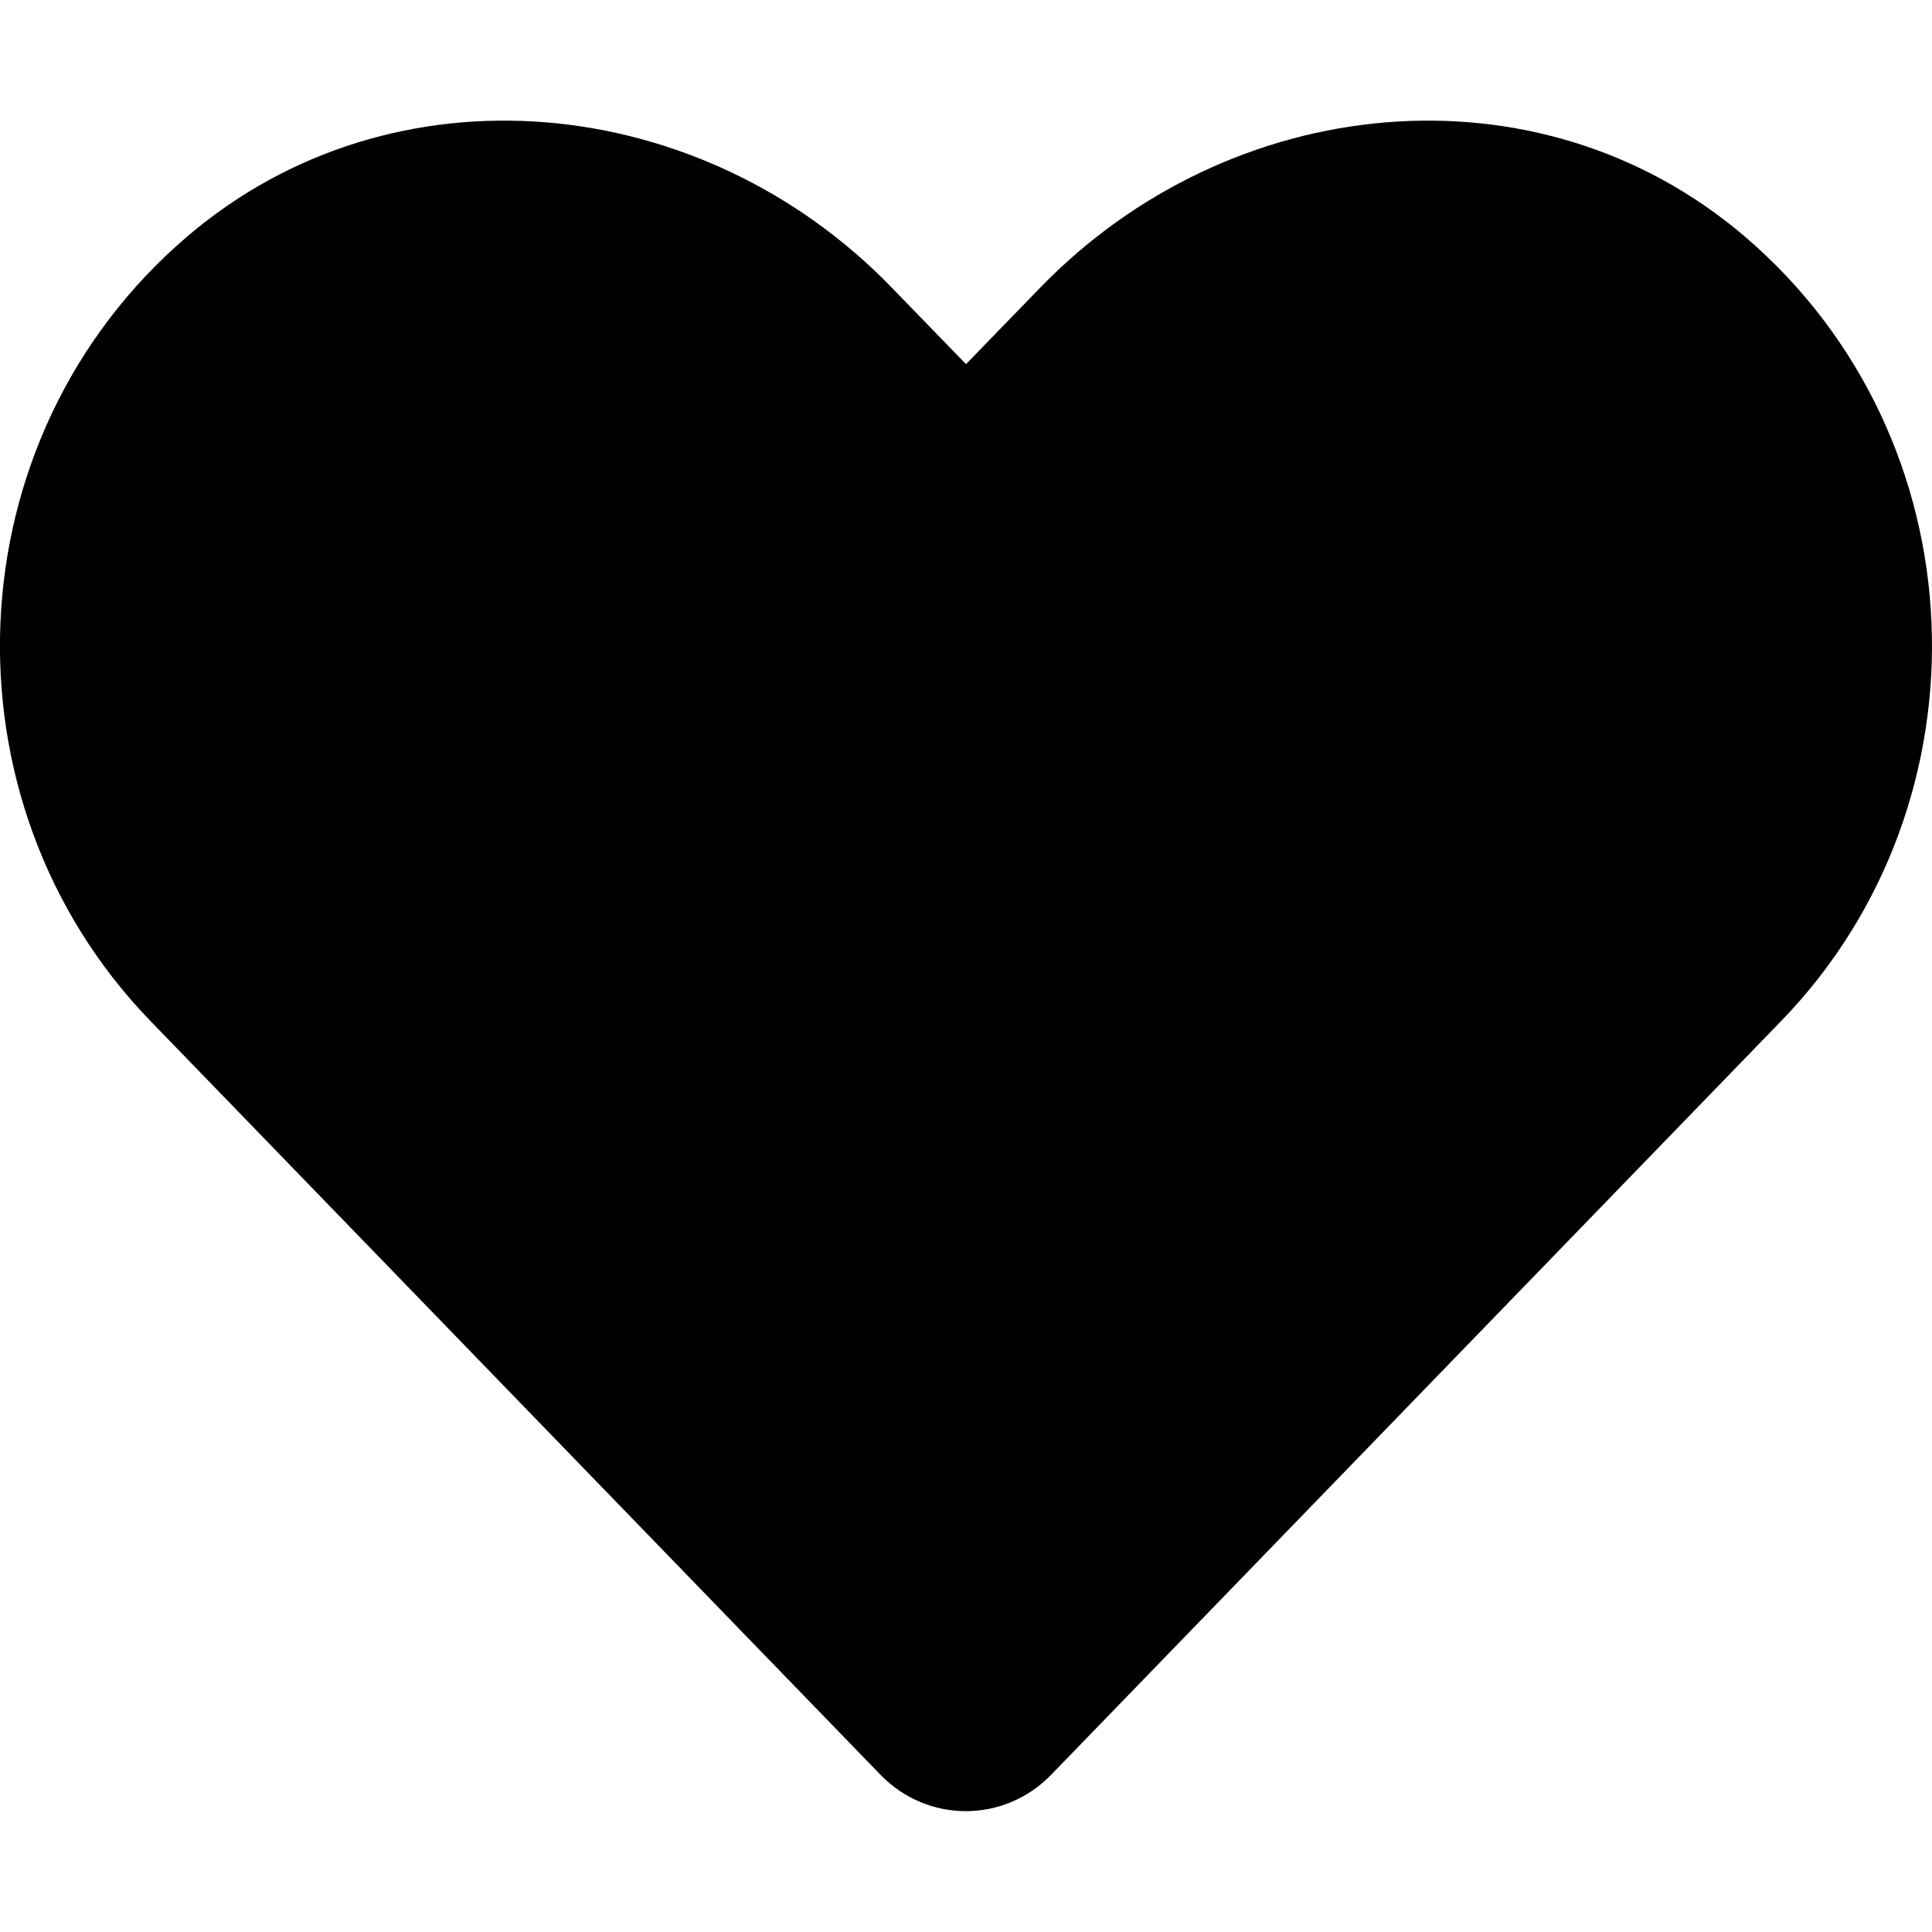
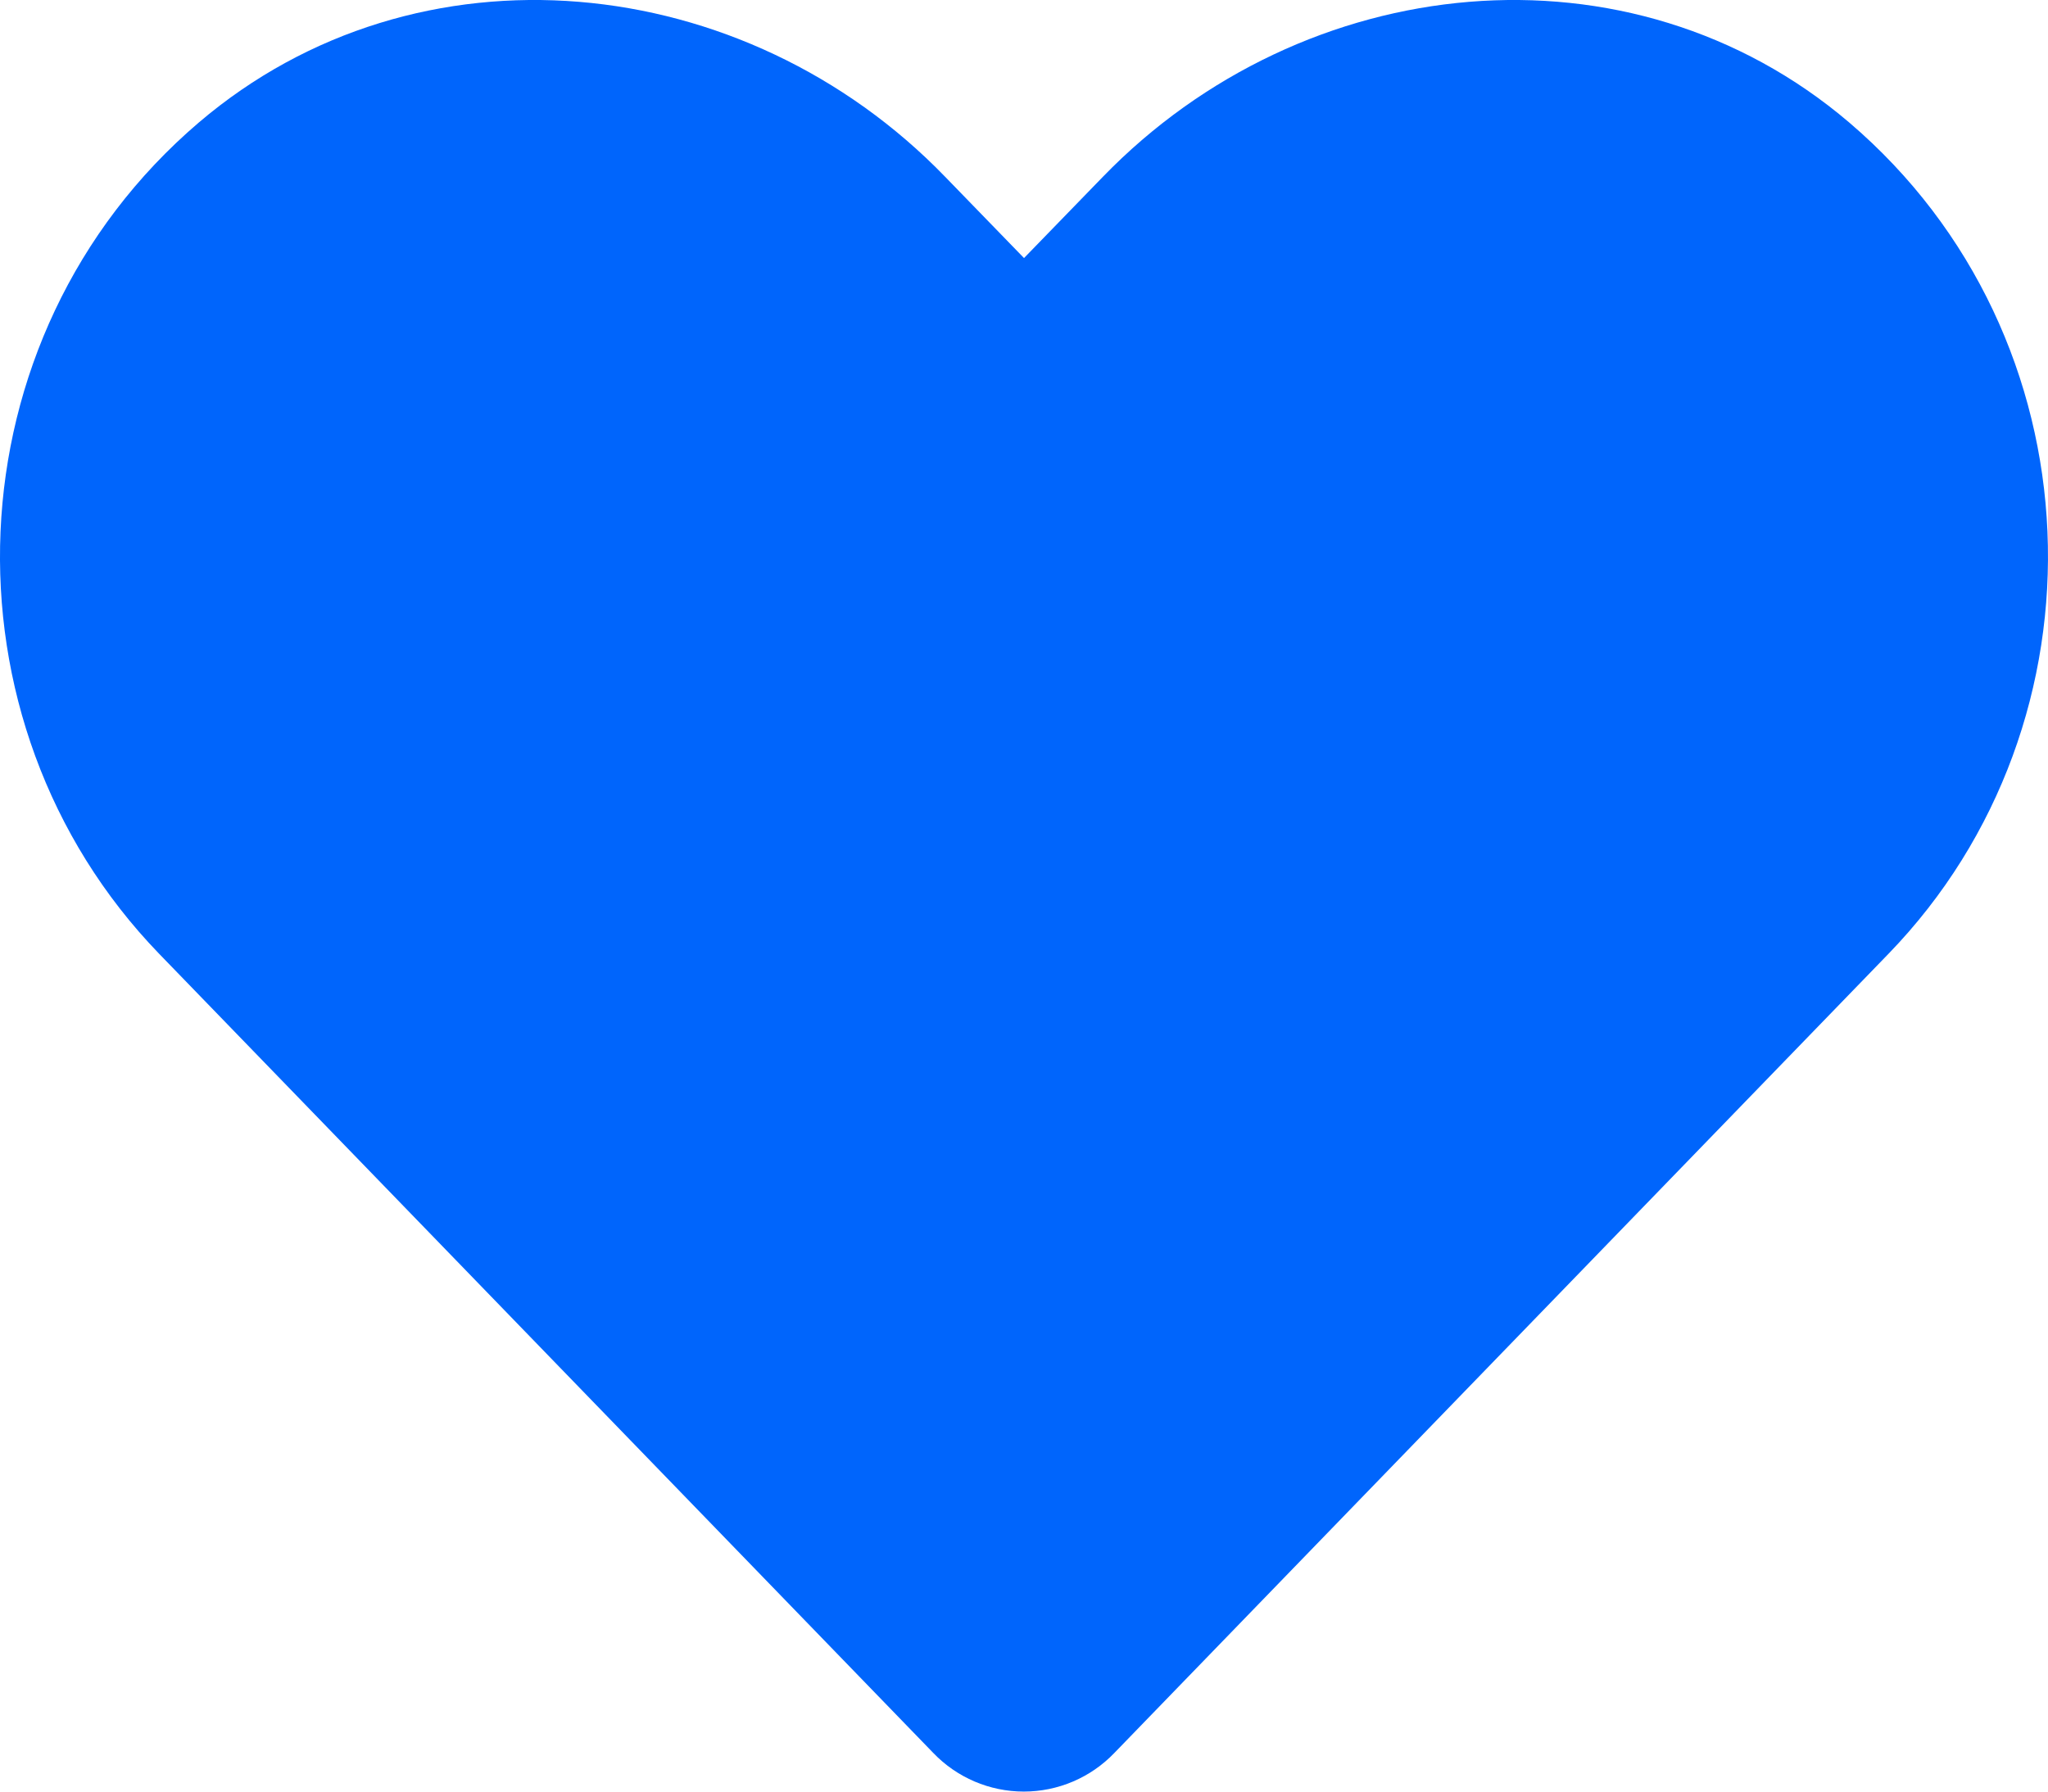
- <svg xmlns="http://www.w3.org/2000/svg" aria-hidden="true" focusable="false" data-prefix="fas" data-icon="heart" class="svg-inline--fa fa-heart fa-w-16" role="img" viewBox="0 0 512 512">
-   <path fill="currentColor" d="M462.3 62.6C407.5 15.9 326 24.3 275.7 76.2L256 96.5l-19.7-20.3C186.1 24.3 104.5 15.9 49.7 62.6c-62.8 53.6-66.1 149.8-9.9 207.9l193.5 199.8c12.5 12.9 32.8 12.9 45.3 0l193.5-199.8c56.3-58.1 53-154.3-9.8-207.9z" />
+ <svg xmlns="http://www.w3.org/2000/svg" id="Calque_1" data-name="Calque 1" viewBox="0 0 512.01 448.01">
+   <defs>
+     <style>.cls-1{fill:#0065fc;}</style>
+   </defs>
+   <path class="cls-1" d="M462.3,62.6C407.5,15.9,326,24.3,275.7,76.2L256,96.5,236.3,76.2C186.1,24.3,104.5,15.9,49.7,62.6c-62.8,53.6-66.1,149.8-9.9,207.9L233.3,470.3a31.35,31.35,0,0,0,45.3,0L472.1,270.5c56.3-58.1,53-154.3-9.8-207.9Z" transform="translate(0.01 -31.97)" />
</svg>
